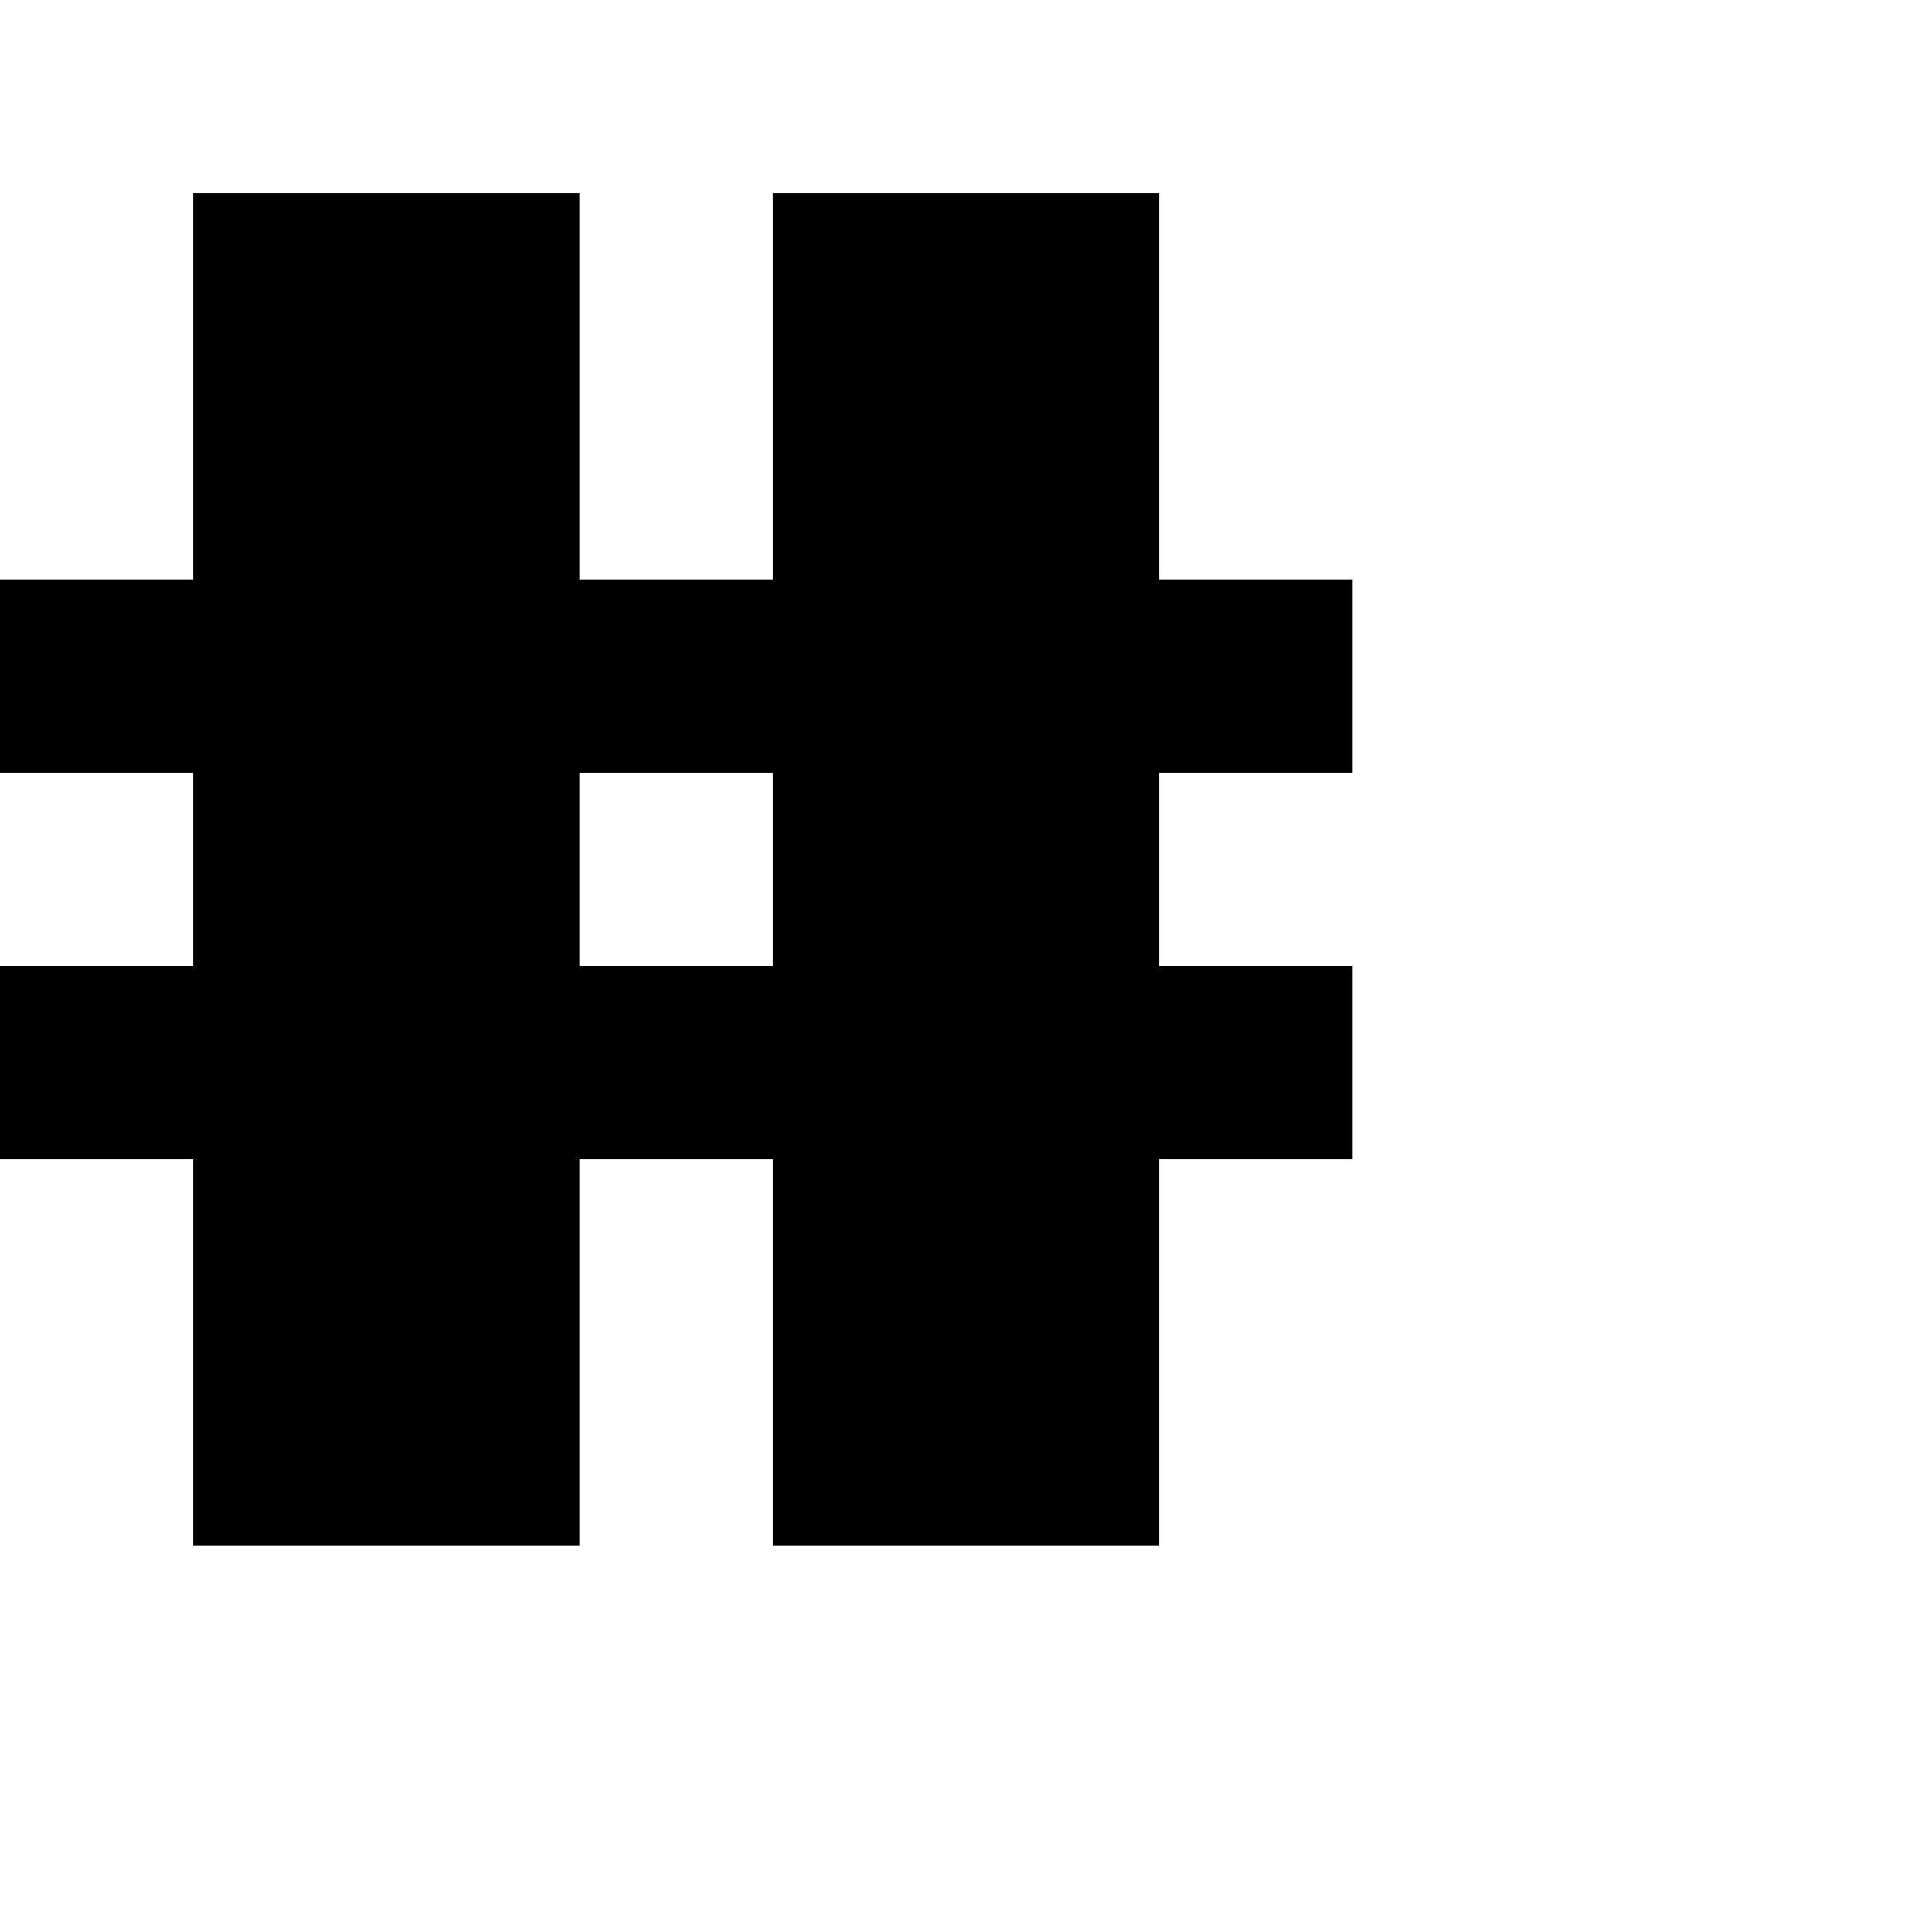
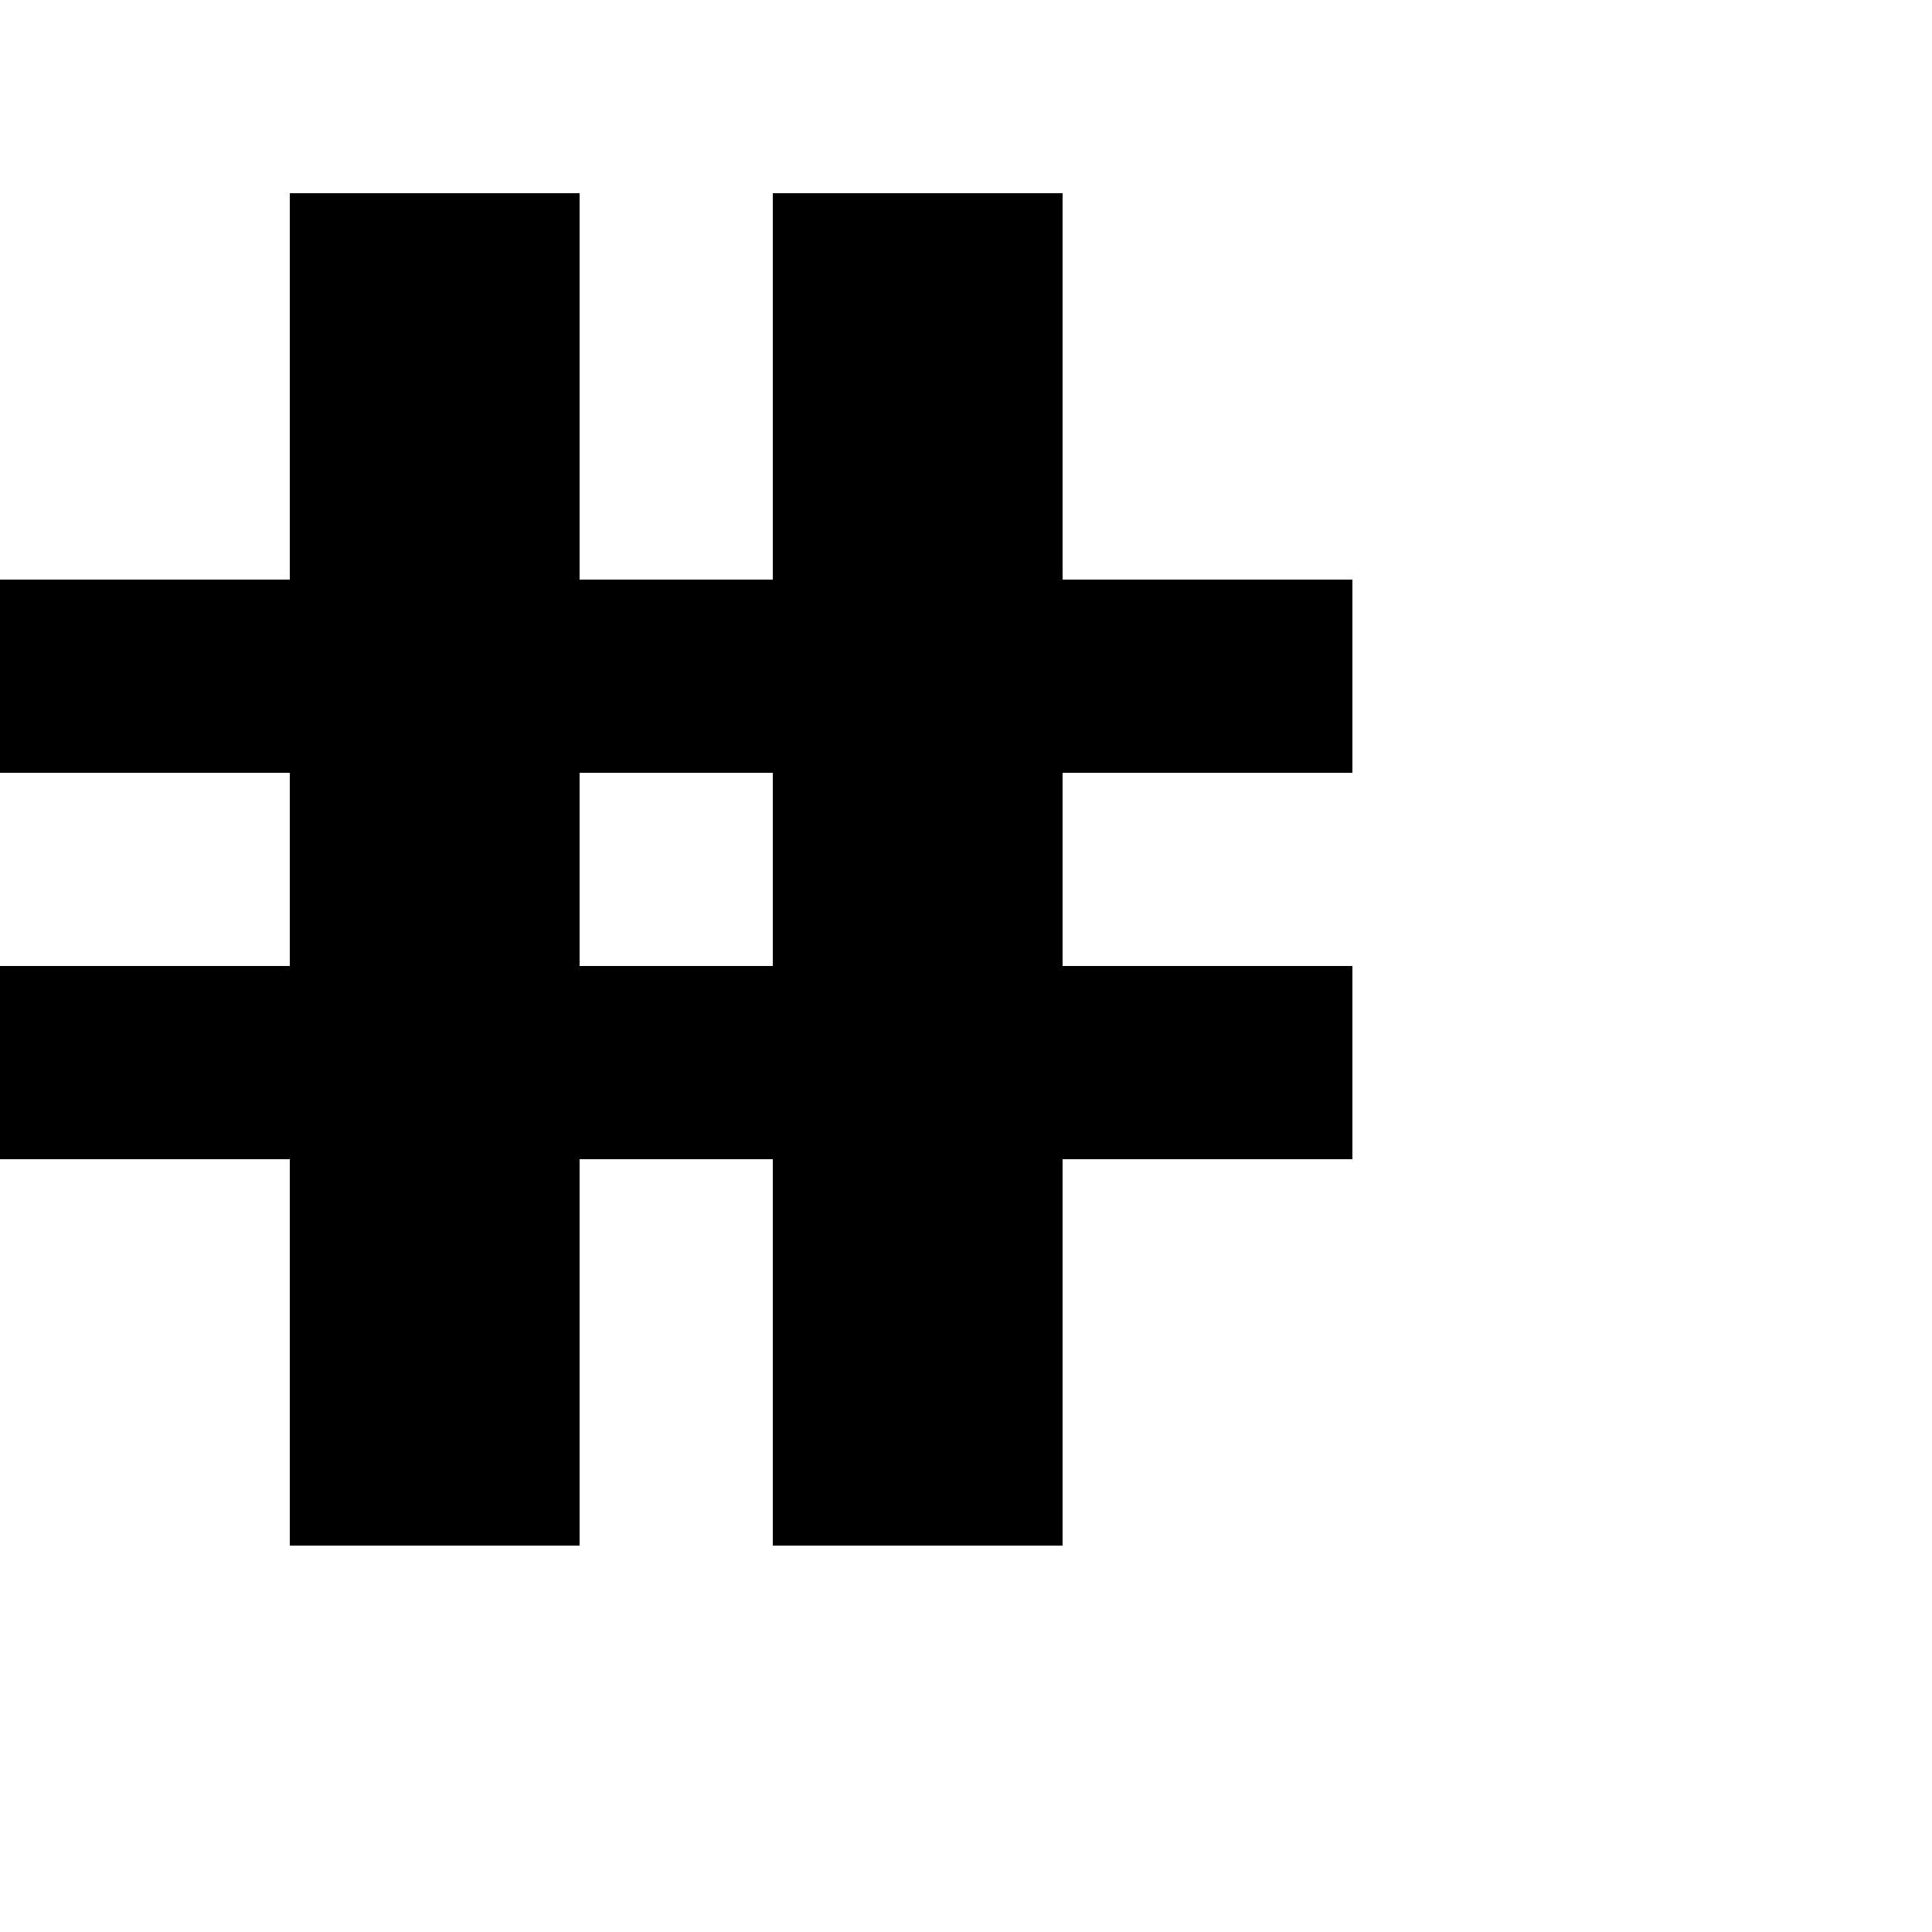
<svg xmlns="http://www.w3.org/2000/svg" height="1024" width="1024" version="1.1" id="svg4375" viewBox="0 0 1024 1024" xml:space="preserve">
  <defs id="defs4">
    <linearGradient id="linearGradient8000">
      <stop style="stop-color:#000000;stop-opacity:1;" offset="0" id="stop7998" />
    </linearGradient>
    <clipPath clipPathUnits="userSpaceOnUse" id="clipPath6029">
      <g id="use6031" />
    </clipPath>
  </defs>
  <g id="layer1" style="display:inline">
-     <path id="path2335" style="display:inline;fill:#000000;stroke-width:1.037" d="M 409.6,409.6 H 307.2 l 0,102.4 H 409.6 Z M 102.4,102.4 H 307.2 V 307.2 H 409.6 V 102.4 H 614.4 V 307.2 H 716.8 V 409.6 H 614.4 l 0,102.4 H 716.8 V 614.4 H 614.4 l 0,204.8 H 409.6 l 0,-204.8 H 307.2 l 0,204.8 H 102.4 l 0,-204.8 H 0 V 512 h 102.4 l 0,-102.4 H 0 V 307.2 h 102.4 z" />
+     <path id="path2335" style="display:inline;fill:#000000;stroke-width:1.037" d="m 409.6,409.6 -102.4,0 V 512 l 102.4,0 z m -256,-307.2 h 153.6 v 204.8 l 102.4,0 V 102.4 h 153.6 v 204.8 l 153.6,0 v 102.4 l -153.6,0 V 512 l 153.6,0 v 102.4 l -153.6,0 V 819.2 H 409.6 V 614.4 l -102.4,0 V 819.2 H 153.6 V 614.4 L 0,614.4 V 512 l 153.6,0 V 409.6 L 0,409.6 V 307.2 l 153.6,0 z" />
  </g>
</svg>
